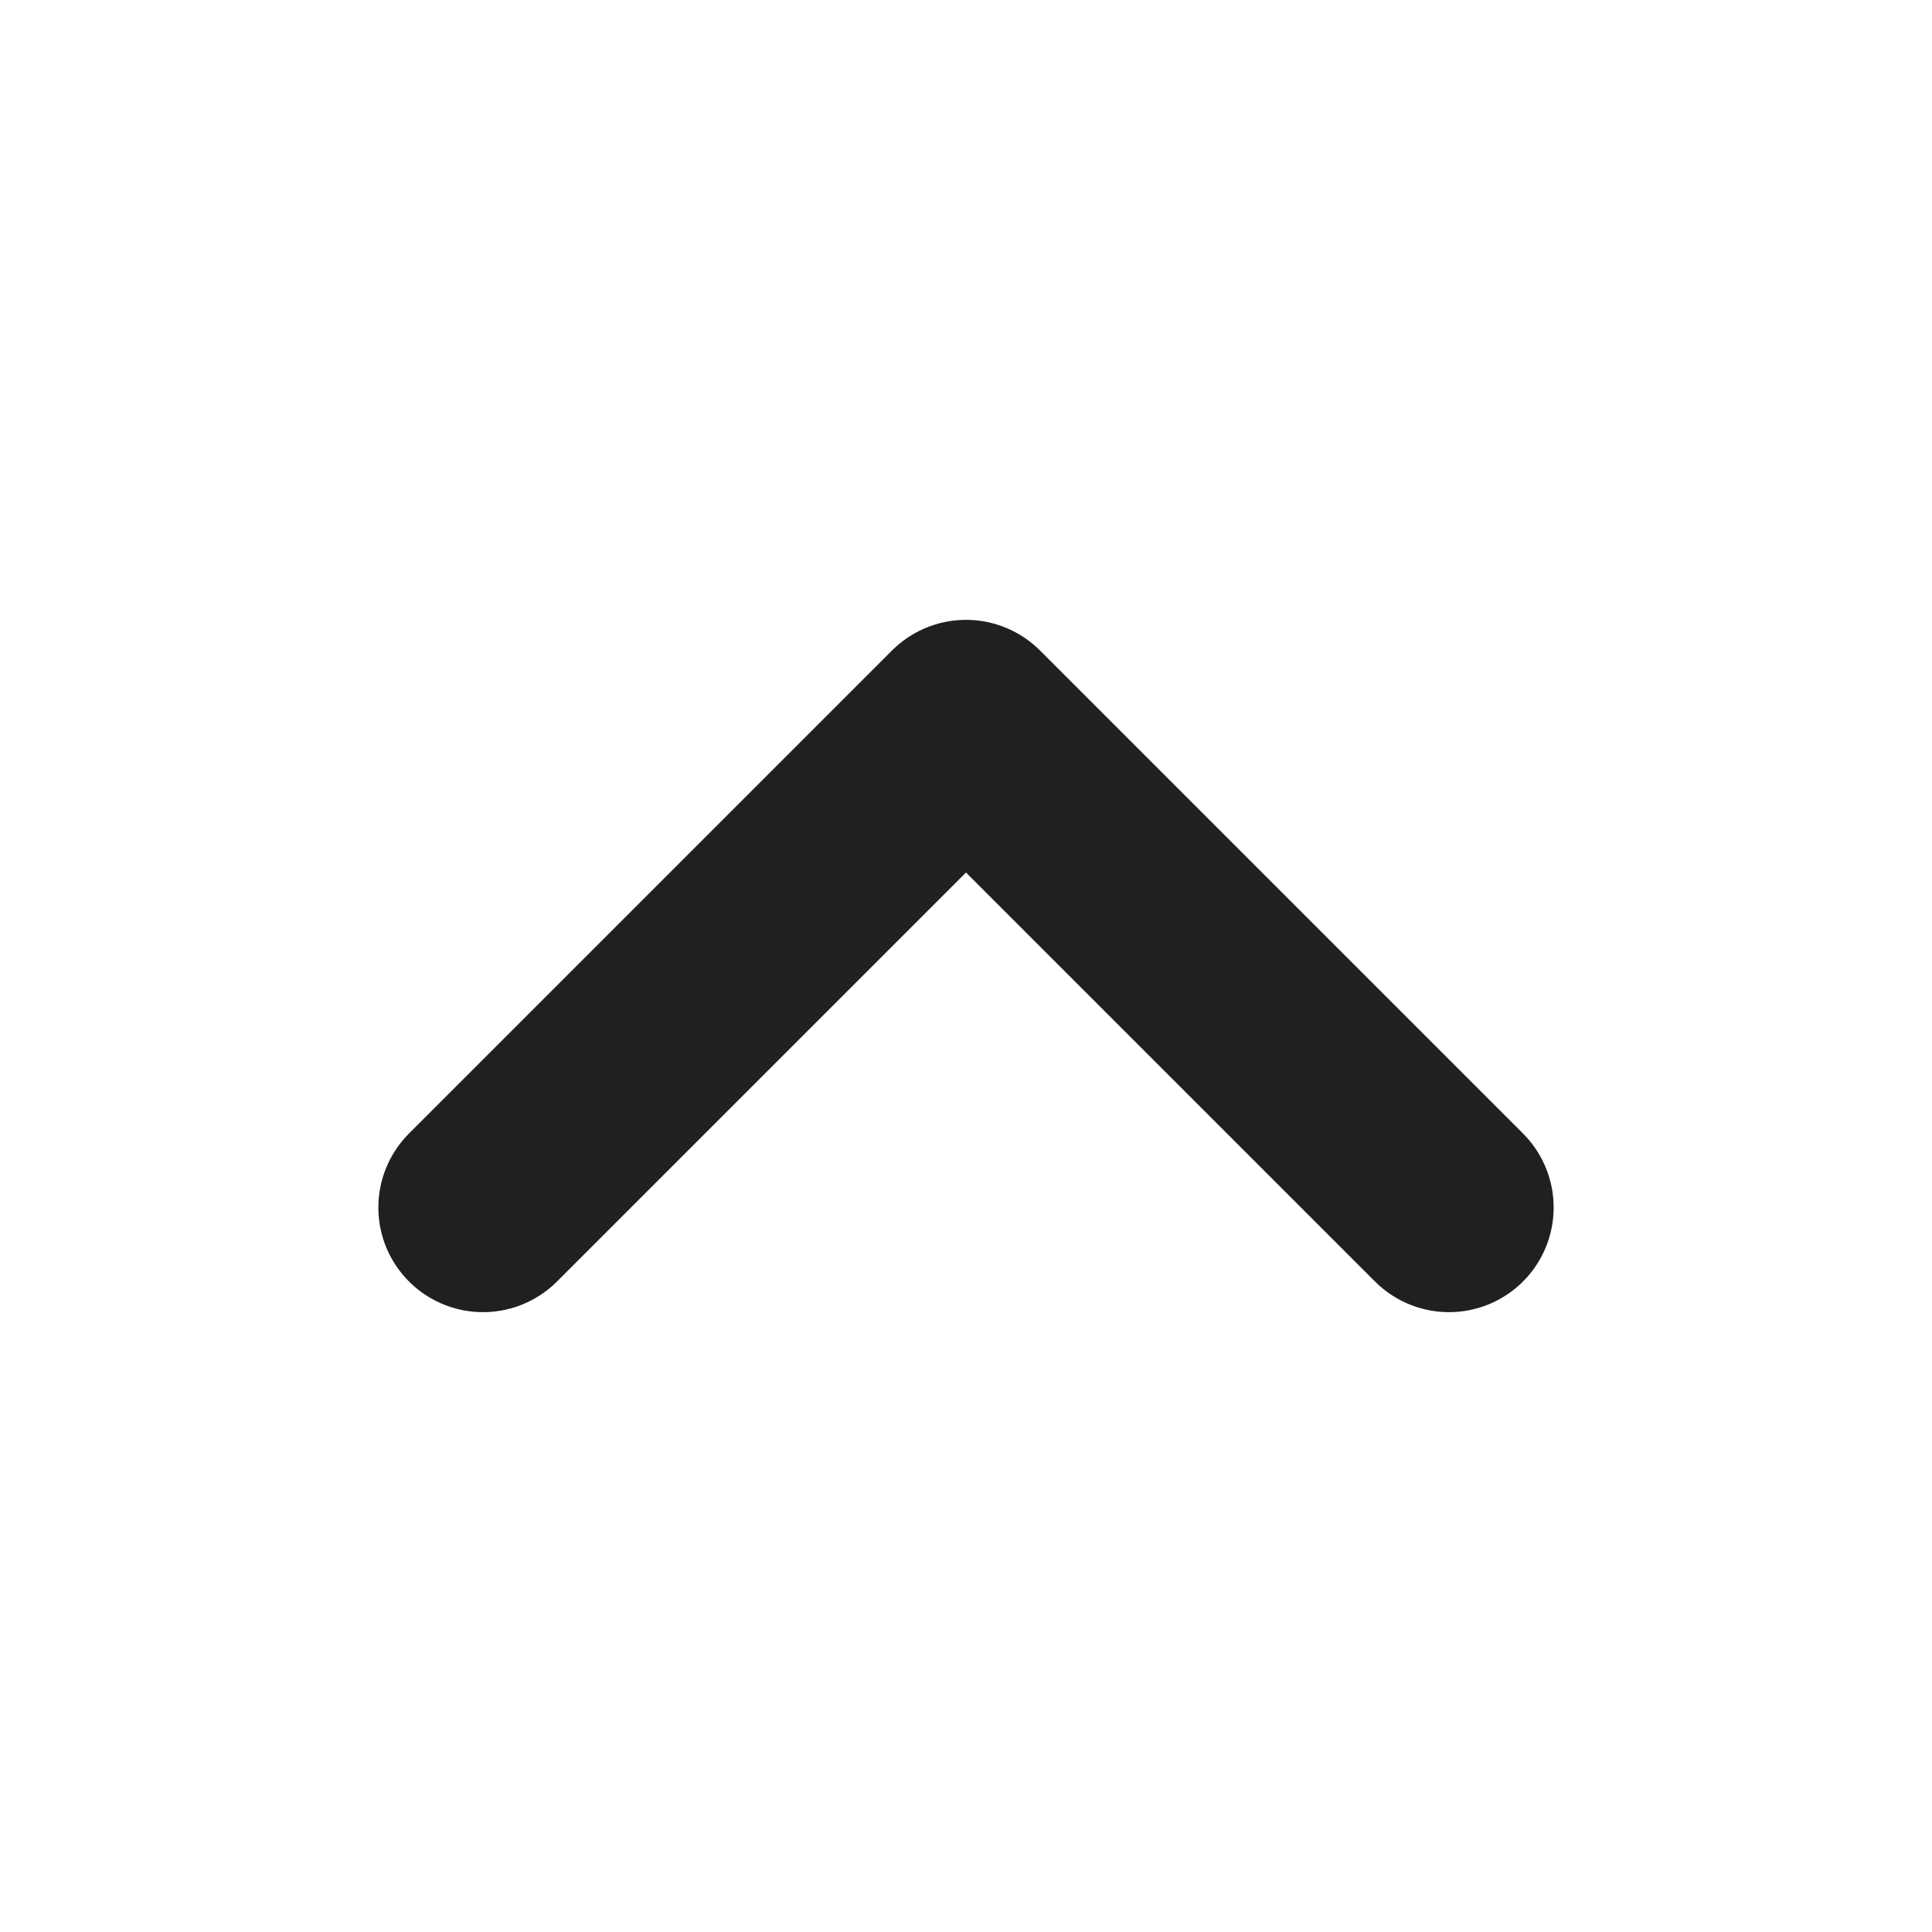
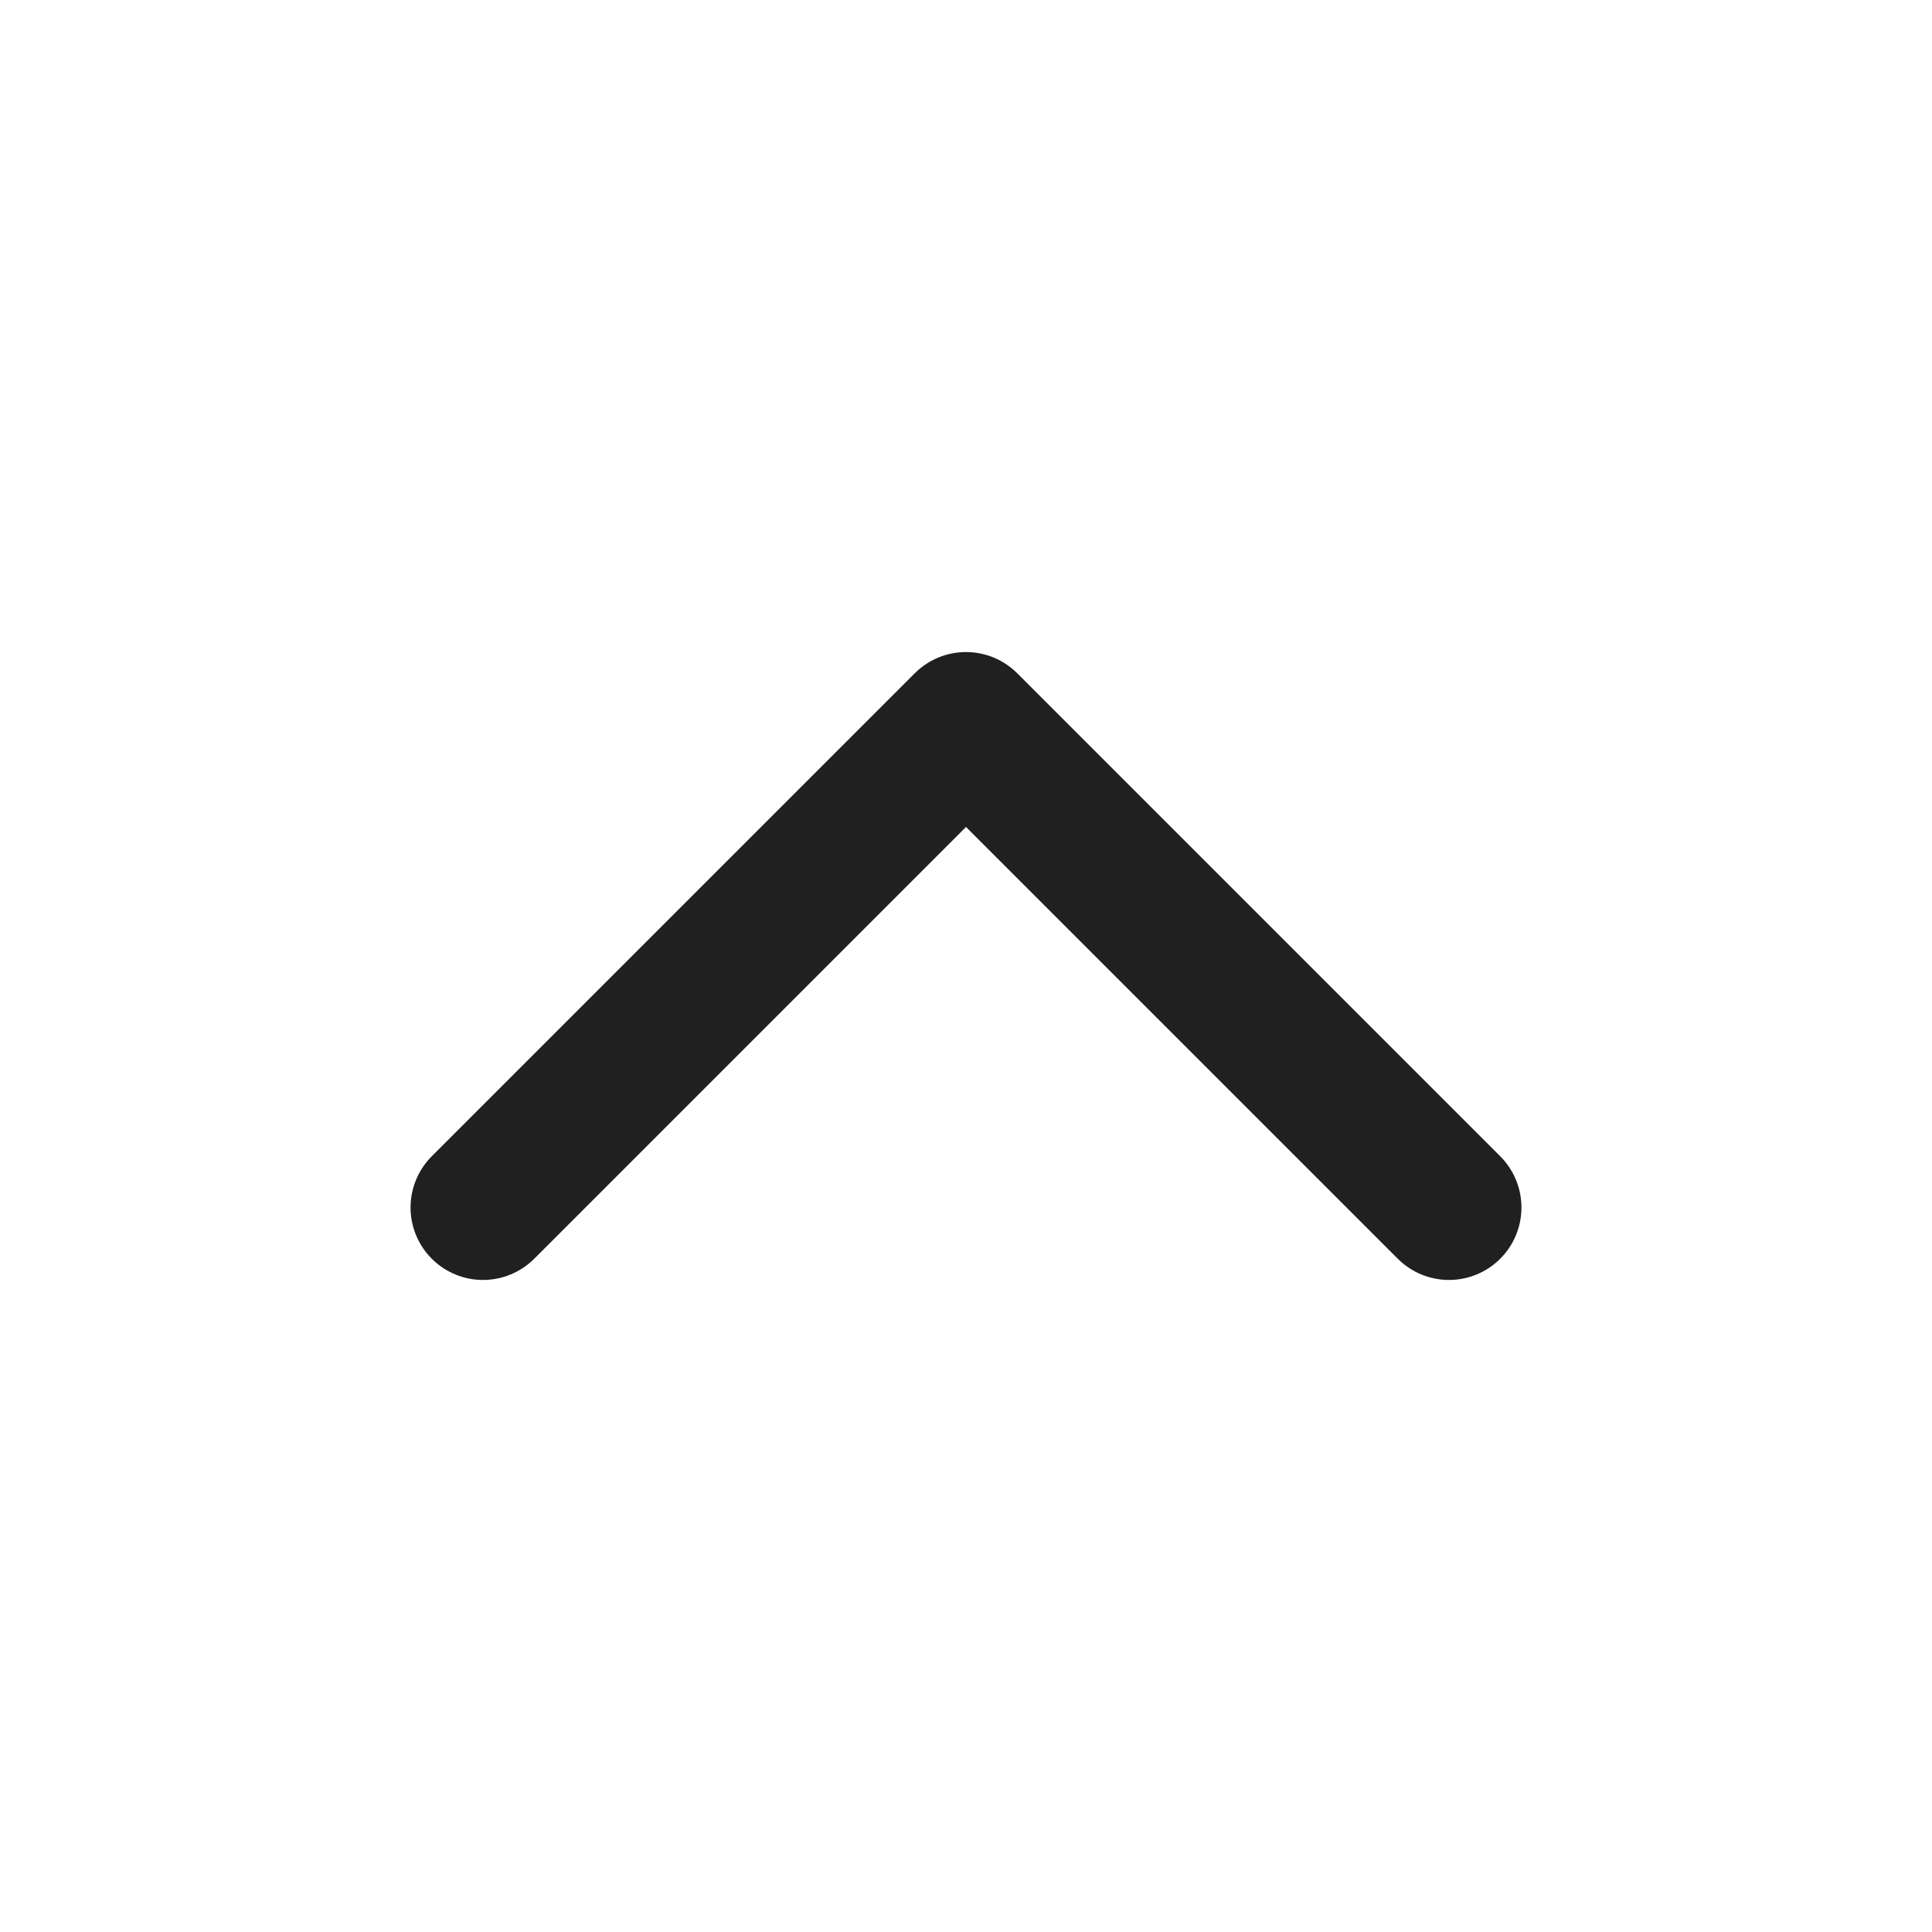
- <svg xmlns="http://www.w3.org/2000/svg" width="12" height="12" viewBox="0 0 12 12" fill="none">
-   <path d="M-744 -92C-744 -96.418 -740.418 -100 -736 -100H328C332.418 -100 336 -96.418 336 -92V1562C336 1566.42 332.418 1570 328 1570H-736C-740.418 1570 -744 1566.42 -744 1562V-92Z" fill="white" />
-   <path d="M-736 -100V-99H328V-100V-101H-736V-100ZM336 -92H335V1562H336H337V-92H336ZM328 1570V1569H-736V1570V1571H328V1570ZM-744 1562H-743V-92H-744H-745V1562H-744ZM-736 1570V1569C-739.866 1569 -743 1565.87 -743 1562H-744H-745C-745 1566.97 -740.971 1571 -736 1571V1570ZM336 1562H335C335 1565.87 331.866 1569 328 1569V1570V1571C332.971 1571 337 1566.97 337 1562H336ZM328 -100V-99C331.866 -99 335 -95.866 335 -92H336H337C337 -96.971 332.971 -101 328 -101V-100ZM-736 -100V-101C-740.971 -101 -745 -96.971 -745 -92H-744H-743C-743 -95.866 -739.866 -99 -736 -99V-100Z" fill="#F1F1F1" />
-   <path d="M9 7.5L6 4.5L3 7.5" stroke="#202020" stroke-width="1.3" stroke-linecap="round" stroke-linejoin="round" />
+ <svg xmlns="http://www.w3.org/2000/svg" width="20" height="20" viewBox="0 0 20 20" fill="none">
+   <path d="M-700 -192C-700 -196.418 -696.418 -200 -692 -200H412C416.418 -200 420 -196.418 420 -192V1498C420 1502.42 416.418 1506 412 1506H-692C-696.418 1506 -700 1502.42 -700 1498V-192Z" fill="white" />
+   <path d="M-692 -200V-199H412V-200V-201H-692V-200ZM420 -192H419V1498H420H421V-192H420ZM412 1506V1505H-692V1506V1507H412V1506ZM-700 1498H-699V-192H-700H-701V1498H-700ZM-692 1506V1505C-695.866 1505 -699 1501.87 -699 1498H-700H-701C-701 1502.97 -696.971 1507 -692 1507V1506ZM420 1498H419C419 1501.87 415.866 1505 412 1505V1506V1507C416.971 1507 421 1502.97 421 1498H420ZM412 -200V-199C415.866 -199 419 -195.866 419 -192H420H421C421 -196.971 416.971 -201 412 -201V-200ZM-692 -200V-201C-696.971 -201 -701 -196.971 -701 -192H-700H-699C-699 -195.866 -695.866 -199 -692 -199V-200Z" fill="#F1F1F1" />
+   <path d="M15 12.5L10 7.5L5 12.5" stroke="#202020" stroke-width="1.5" stroke-linecap="round" stroke-linejoin="round" />
</svg>
